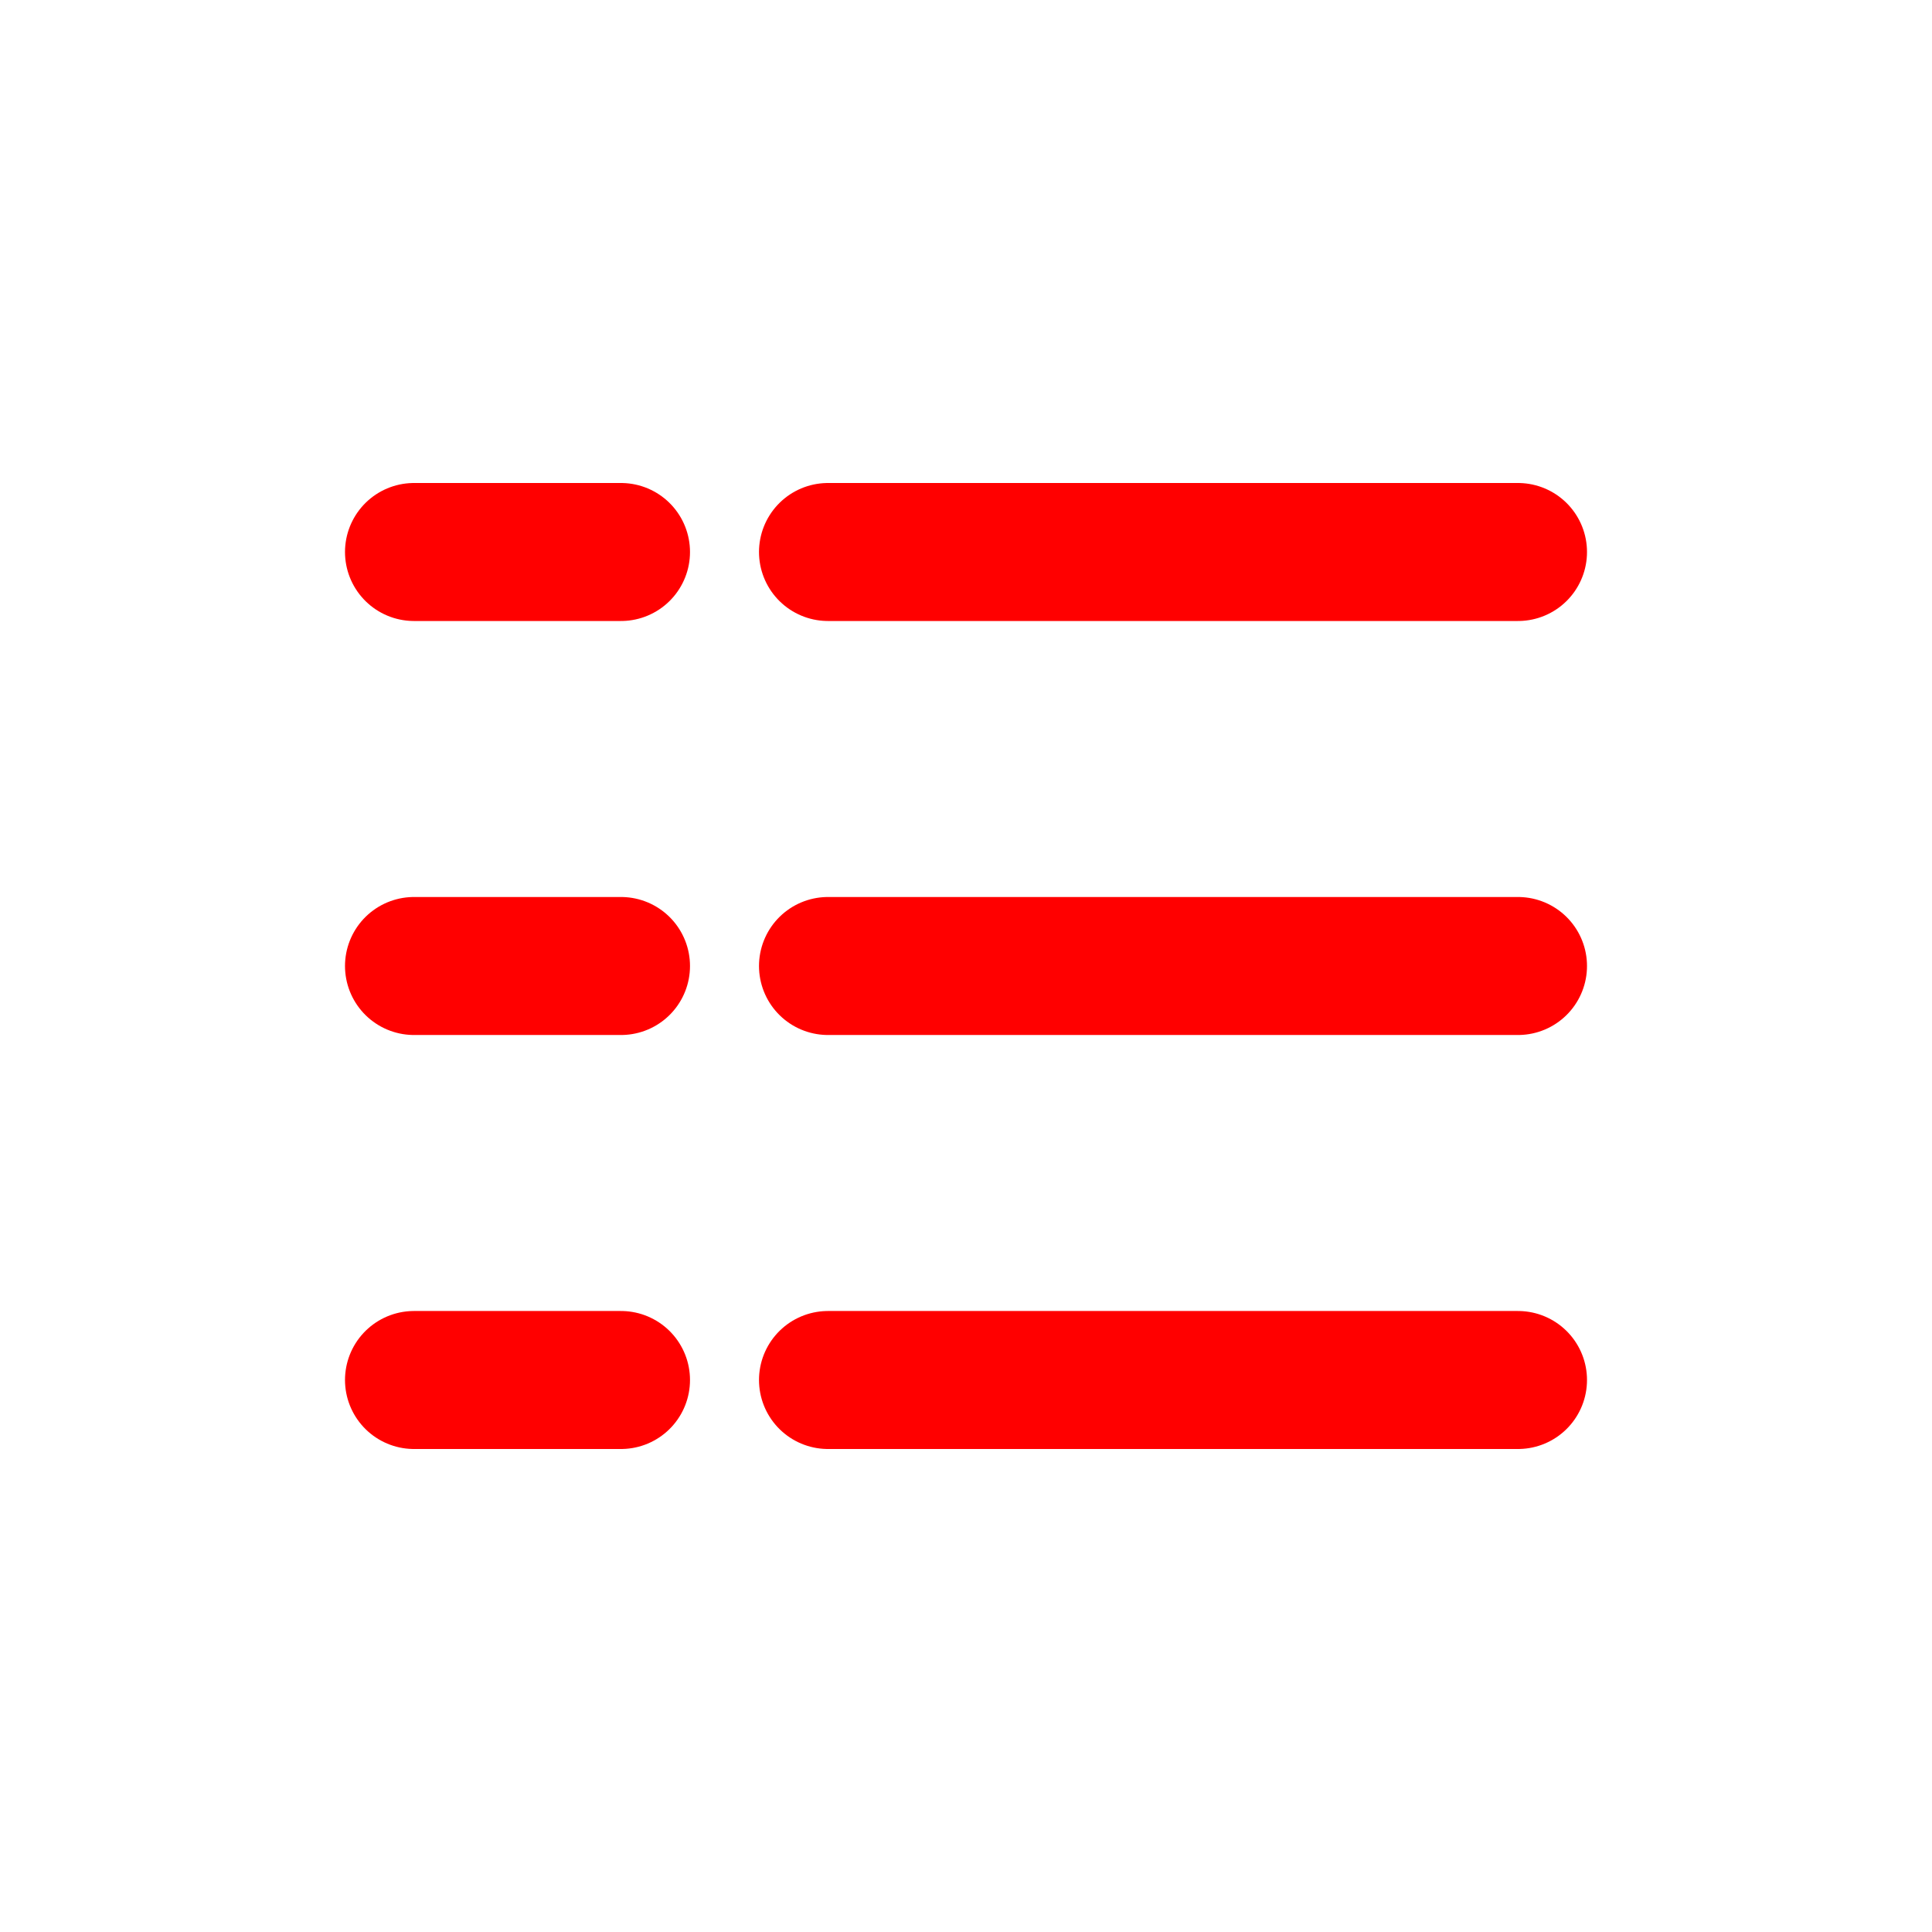
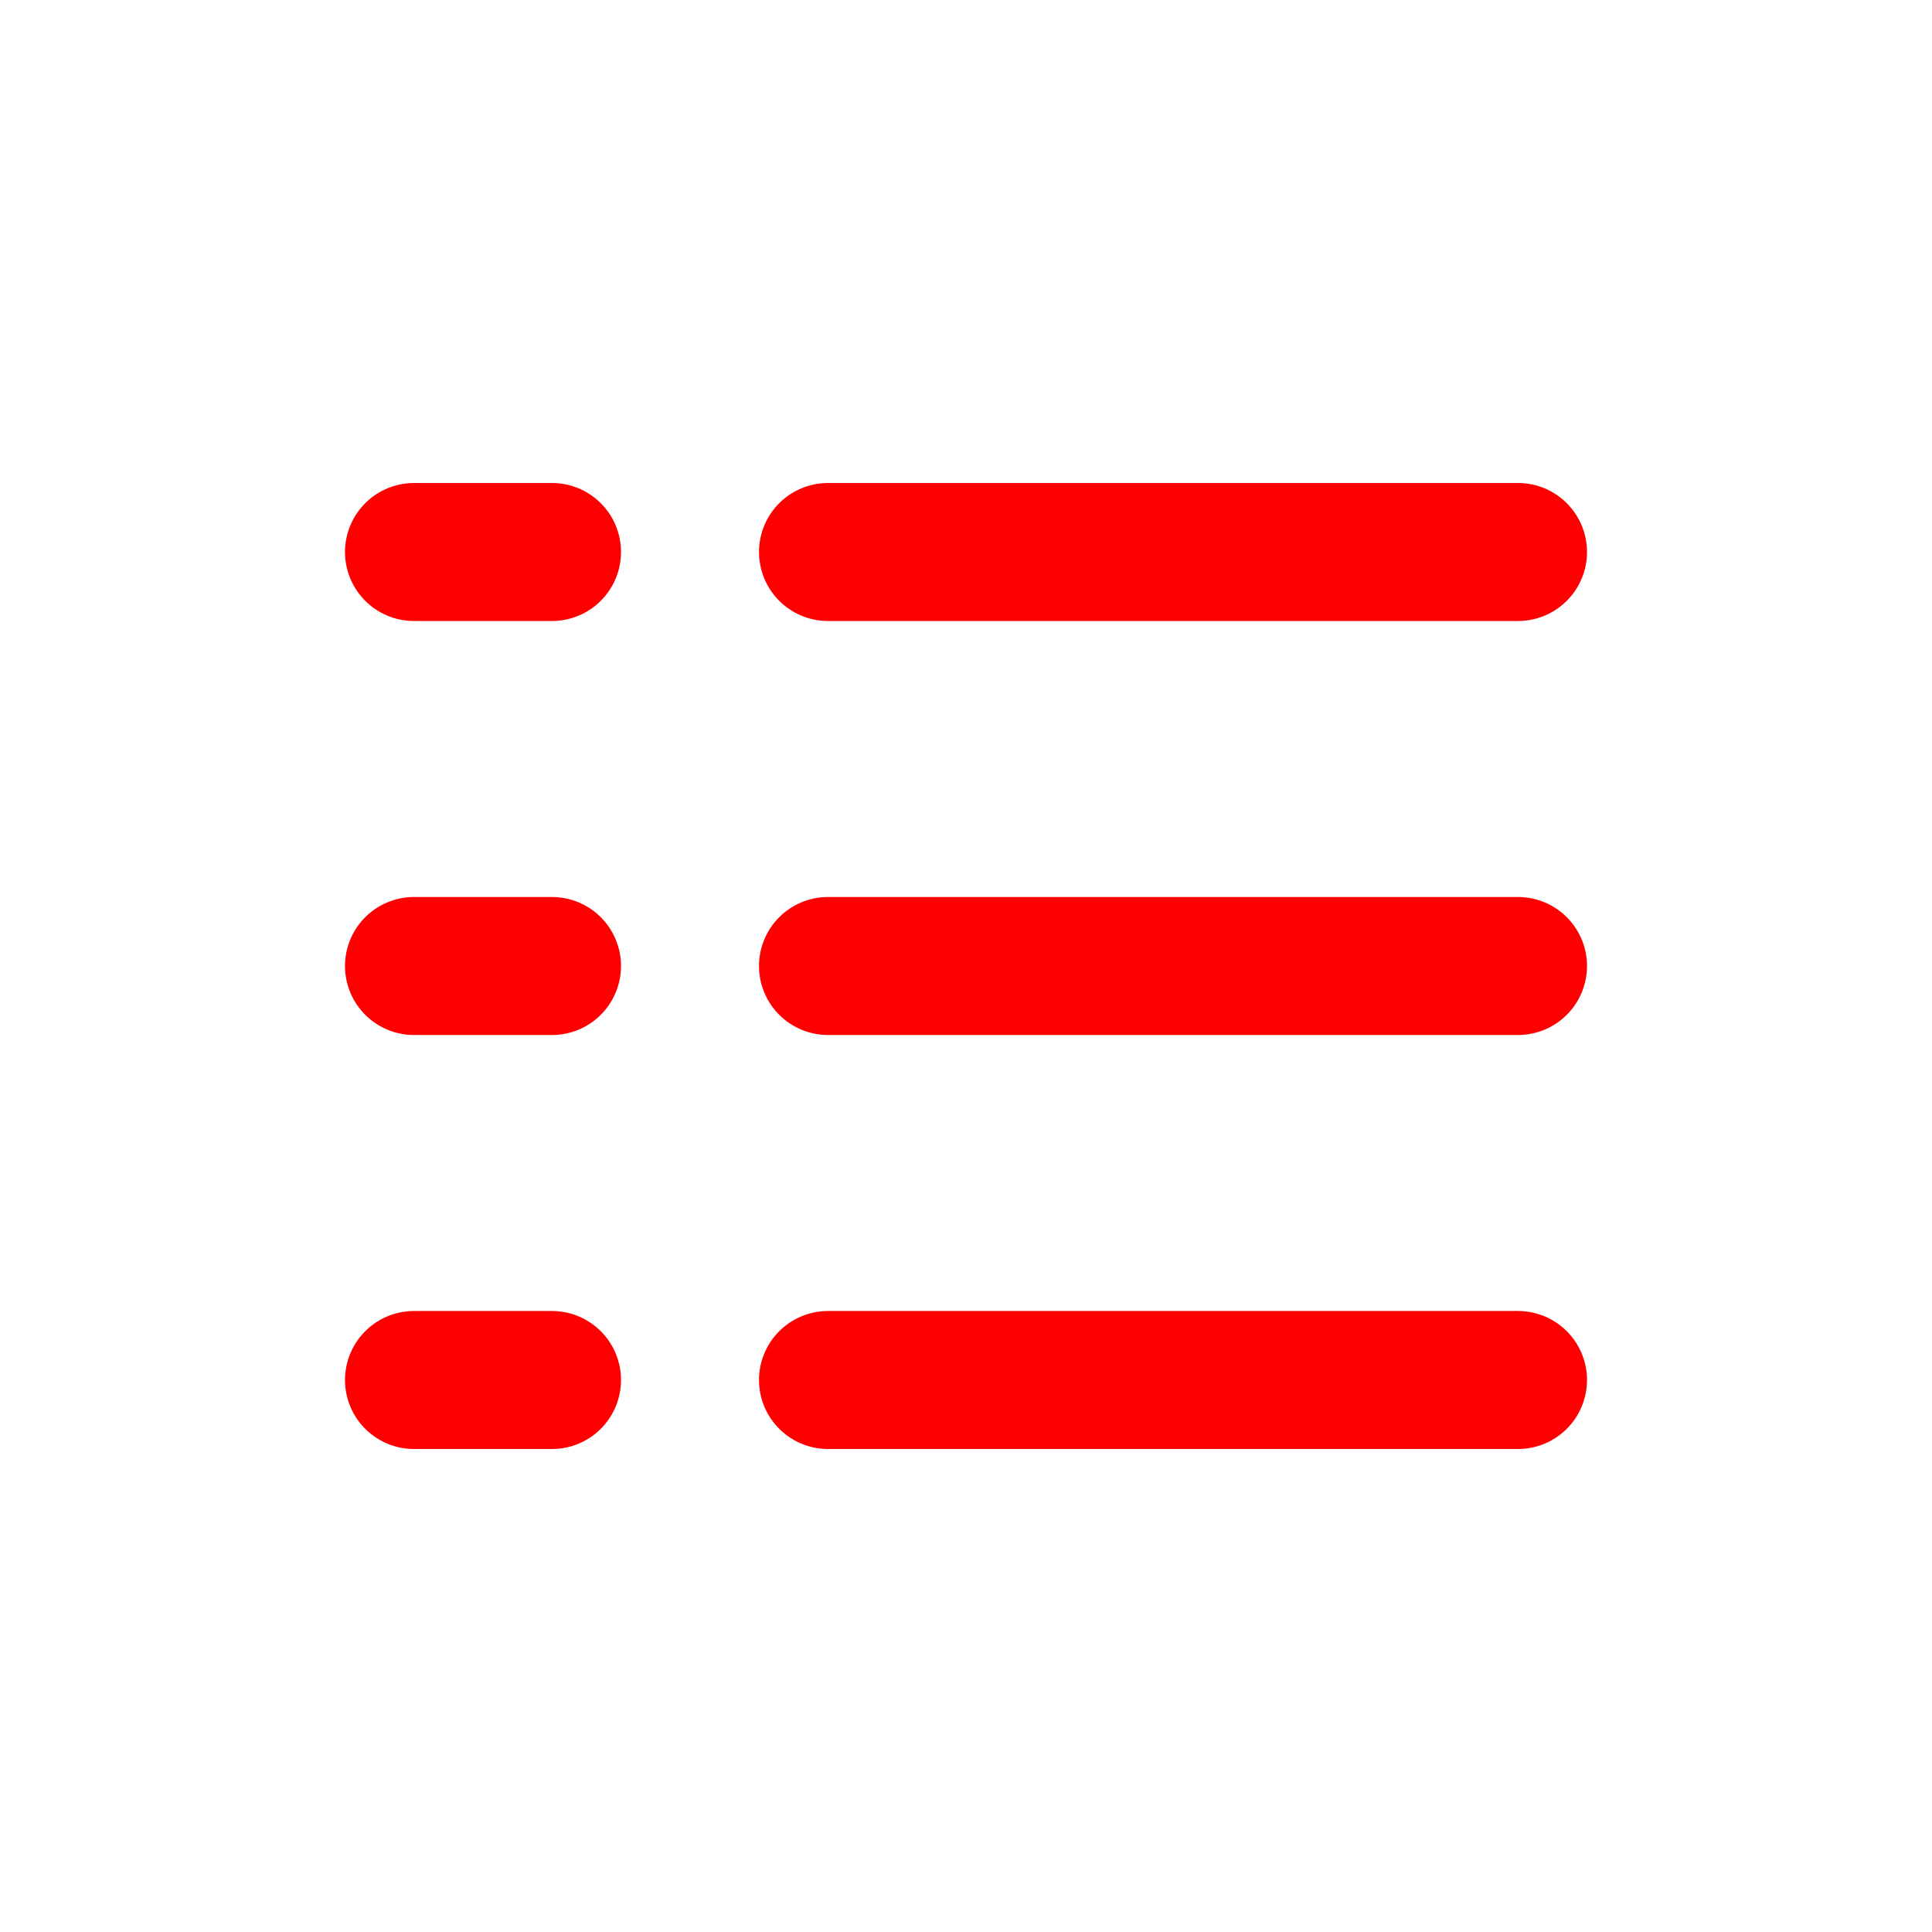
<svg xmlns="http://www.w3.org/2000/svg" width="16" height="16" fill="none" viewBox="0 0 14 14">
-   <path stroke="red" stroke-linecap="round" stroke-linejoin="round" d="M11 4H6M3 4h1.5M11 7H6M3 7h1.5m6.5 3H6m-3 0h1.5" />
+   <path stroke="red" stroke-linecap="round" stroke-linejoin="round" d="M11 4H6M3 4h1m7 3H6M3 7h1m7 3H6m-3 0h1" />
</svg>
